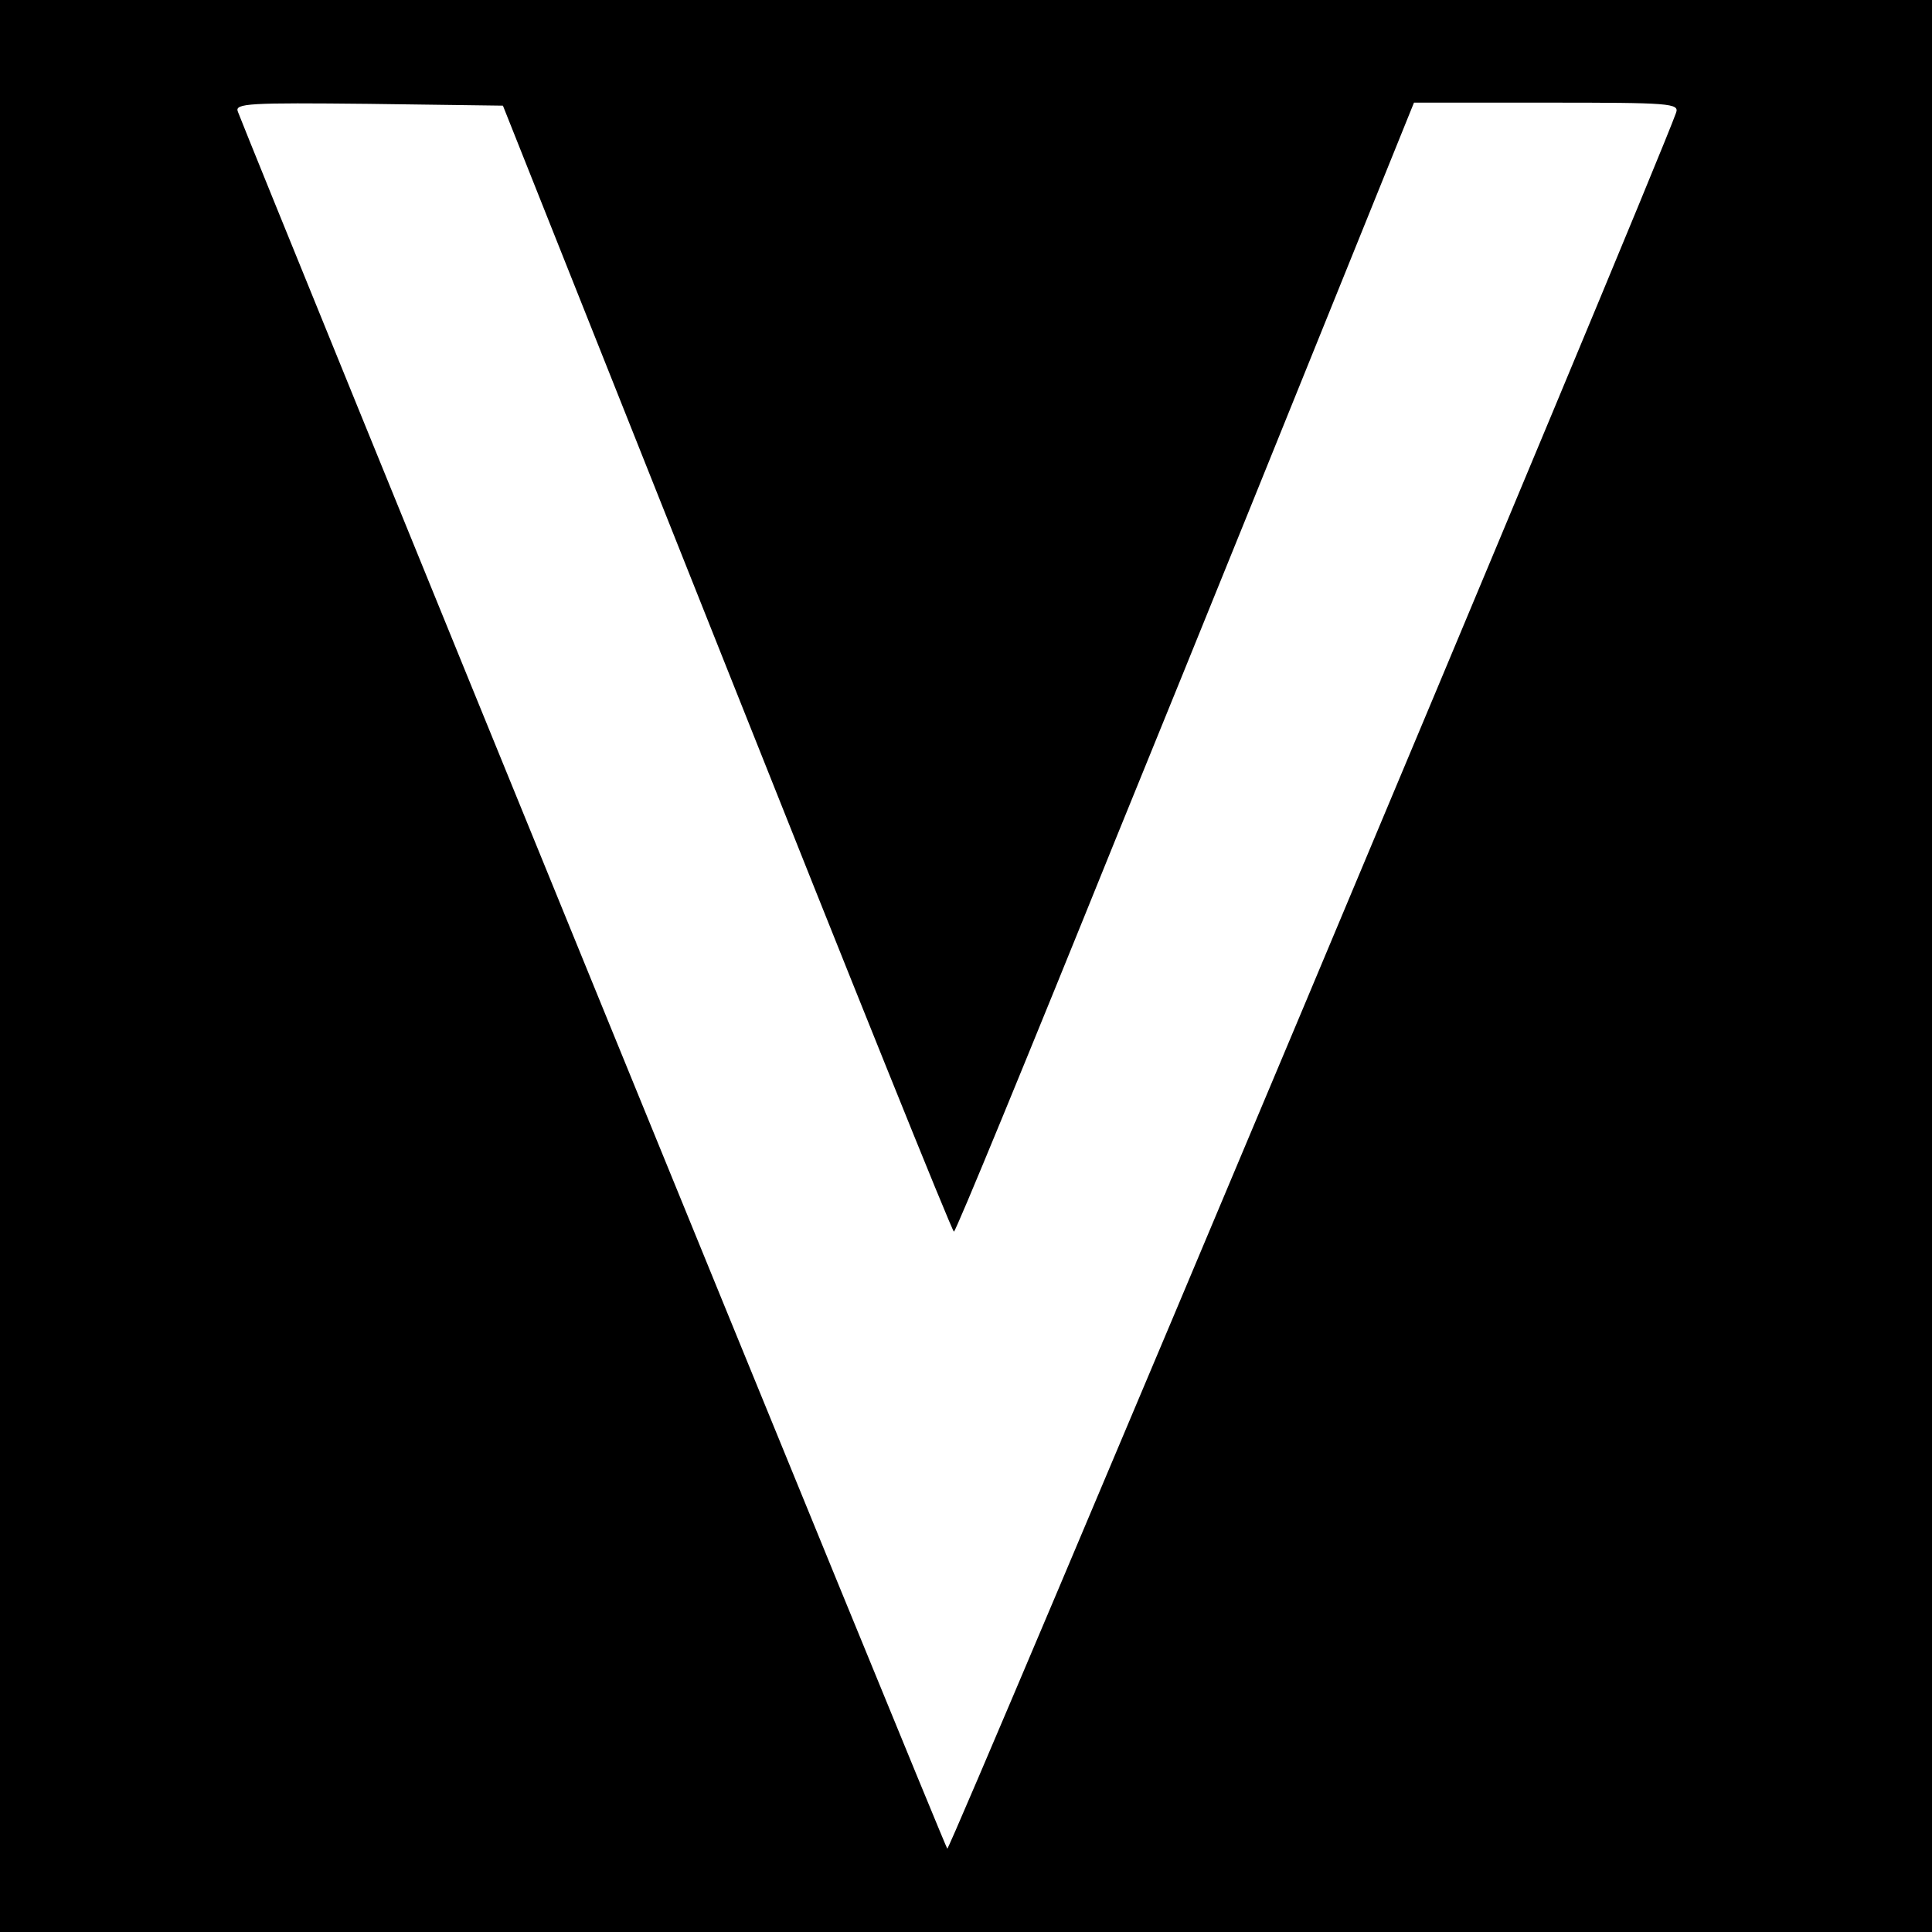
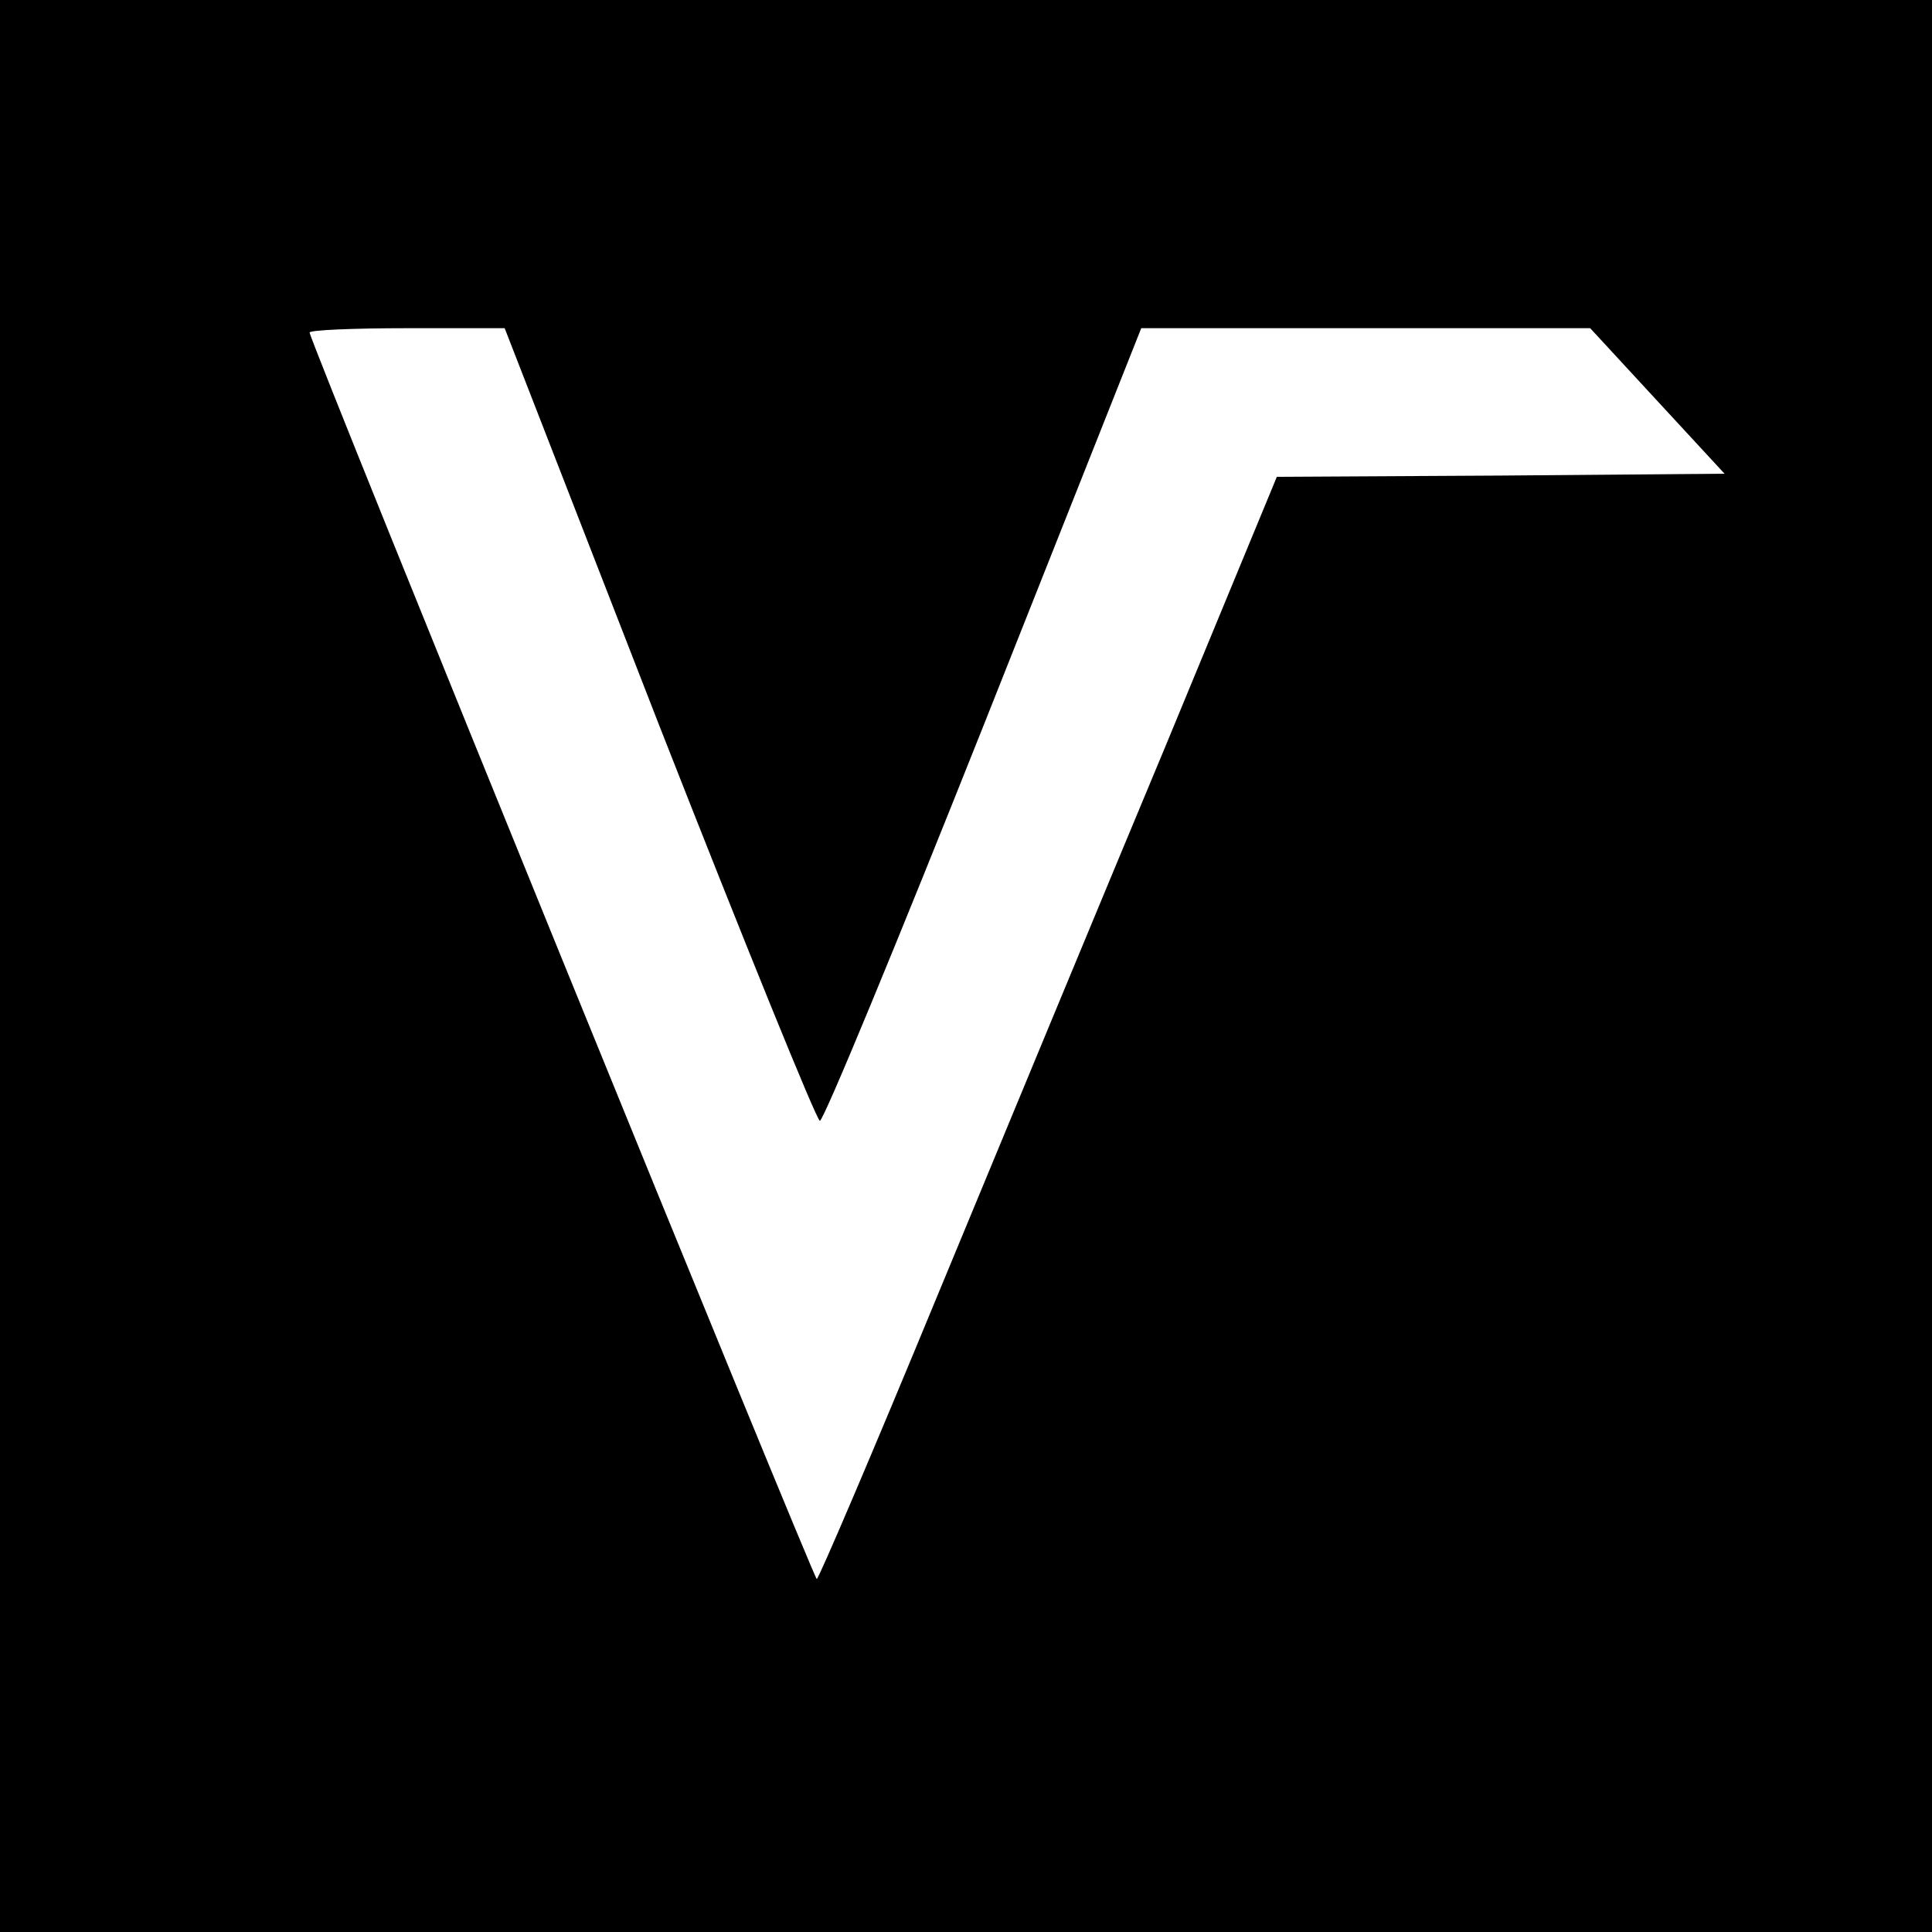
- <svg xmlns="http://www.w3.org/2000/svg" version="1" width="426.667" height="426.667" viewBox="0 0 320 320">
-   <path d="M0 160v160h320V0H0v160zm120.4-49.3C140.8 162 157.7 204 158 204c.3 0 12.4-29.4 26.9-65.3 14.6-35.8 31.6-77.9 37.9-93.5L234.2 17h22c20.5 0 22 .1 21.4 1.7-3.8 10.7-120.3 288-120.7 287.5-.5-.5-113.8-278.1-117.5-287.7-.6-1.4 2-1.5 21.6-1.3l22.3.3 37.1 93.2z" />
+ <svg xmlns="http://www.w3.org/2000/svg" version="1" width="416" height="416" viewBox="0 0 312 312">
+   <path d="M0 156v156h312V0H0v156zm106.4-39c13.8 35.2 25.5 64 26 64 .6 0 12.5-28.8 26.5-64l25.4-64h72.5l10.8 11.7 10.9 11.8-36.2.3-36.1.2-17.9 43.3c-9.9 23.7-26.5 63.8-36.9 88.9-10.4 25.2-19.2 45.8-19.5 45.8C131.4 255 50 55.1 50 53.7c0-.4 7.1-.7 15.8-.7h15.7l24.9 64z" />
</svg>
